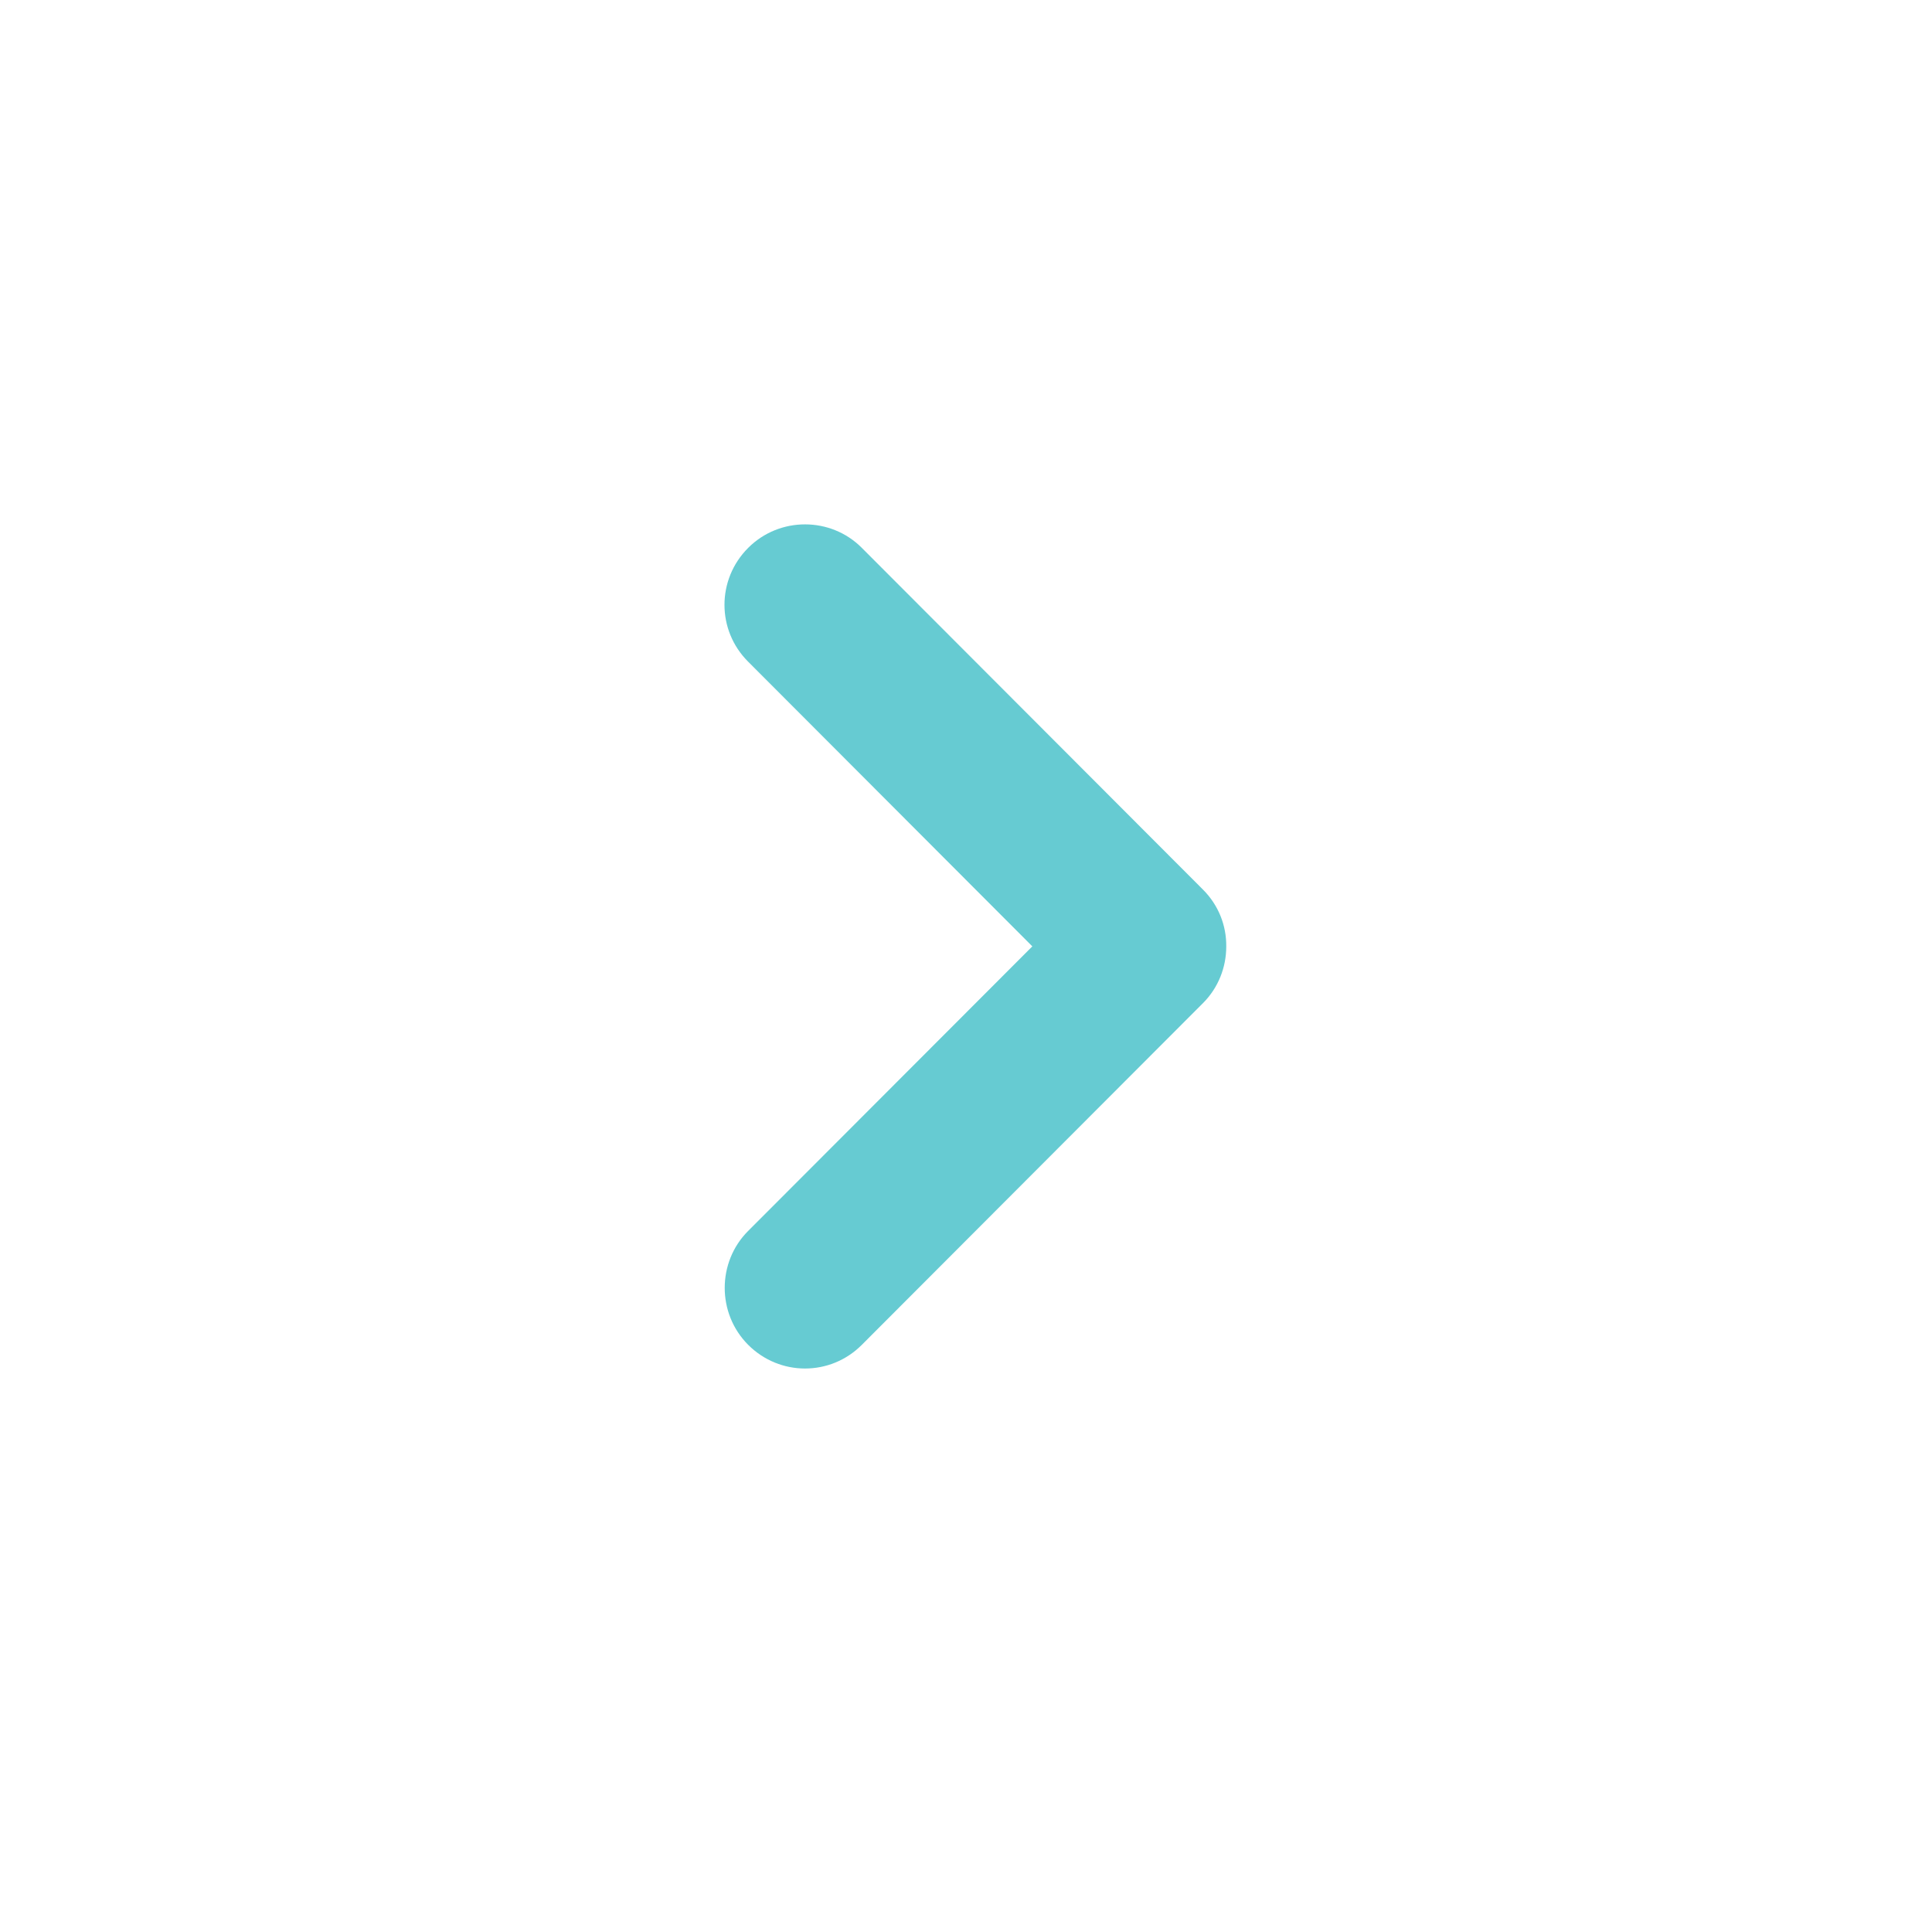
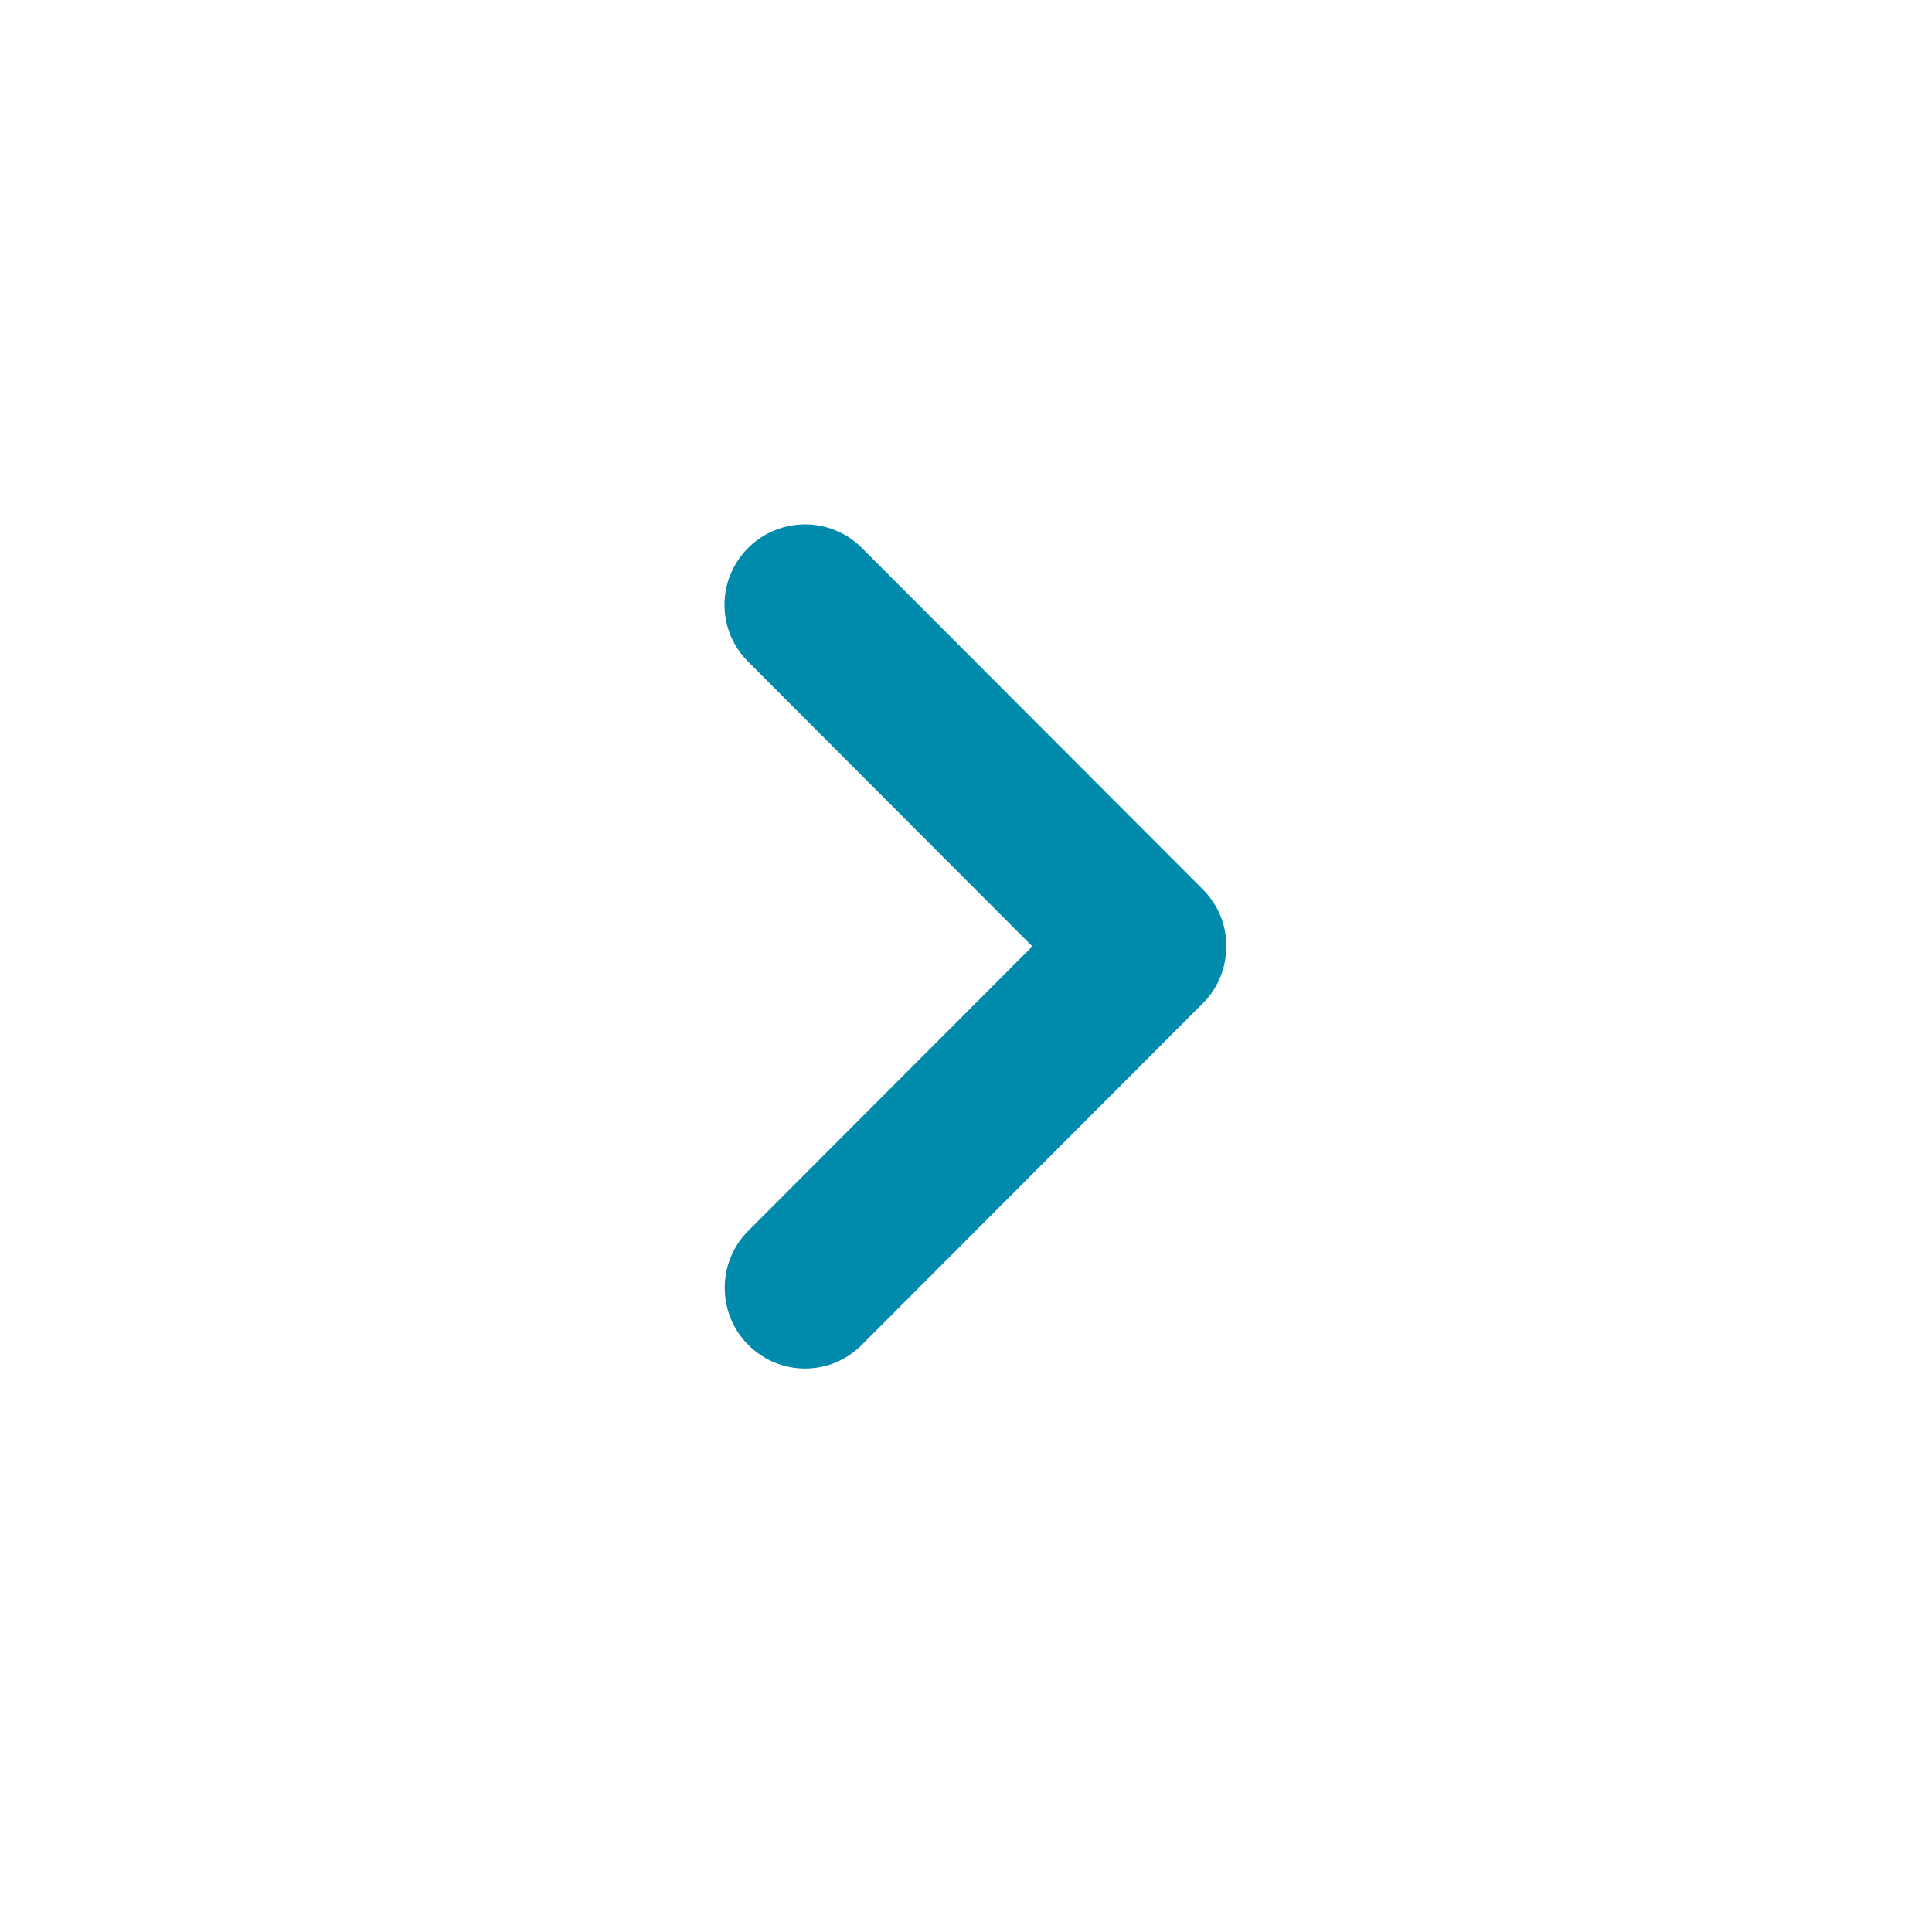
<svg xmlns="http://www.w3.org/2000/svg" width="24" height="24" viewBox="0 0 24 24" fill="none">
-   <path fill-rule="evenodd" clip-rule="evenodd" d="M12.824 11.756L9.292 15.293C8.908 15.678 8.904 16.315 9.294 16.706C9.687 17.099 10.315 17.097 10.704 16.708L14.944 12.461C15.136 12.269 15.233 12.014 15.233 11.758C15.236 11.499 15.138 11.245 14.944 11.051L10.704 6.804C10.32 6.419 9.684 6.415 9.294 6.806C8.901 7.199 8.903 7.829 9.292 8.218L12.824 11.756Z" fill="#66CBD2" />
+   <path fill-rule="evenodd" clip-rule="evenodd" d="M12.824 11.756L9.292 15.293C8.908 15.678 8.904 16.315 9.294 16.706C9.687 17.099 10.315 17.097 10.704 16.708L14.944 12.461C15.136 12.269 15.233 12.014 15.233 11.758C15.236 11.499 15.138 11.245 14.944 11.051L10.704 6.804C10.32 6.419 9.684 6.415 9.294 6.806C8.901 7.199 8.903 7.829 9.292 8.218L12.824 11.756Z" fill="#008BAD" />
</svg>
